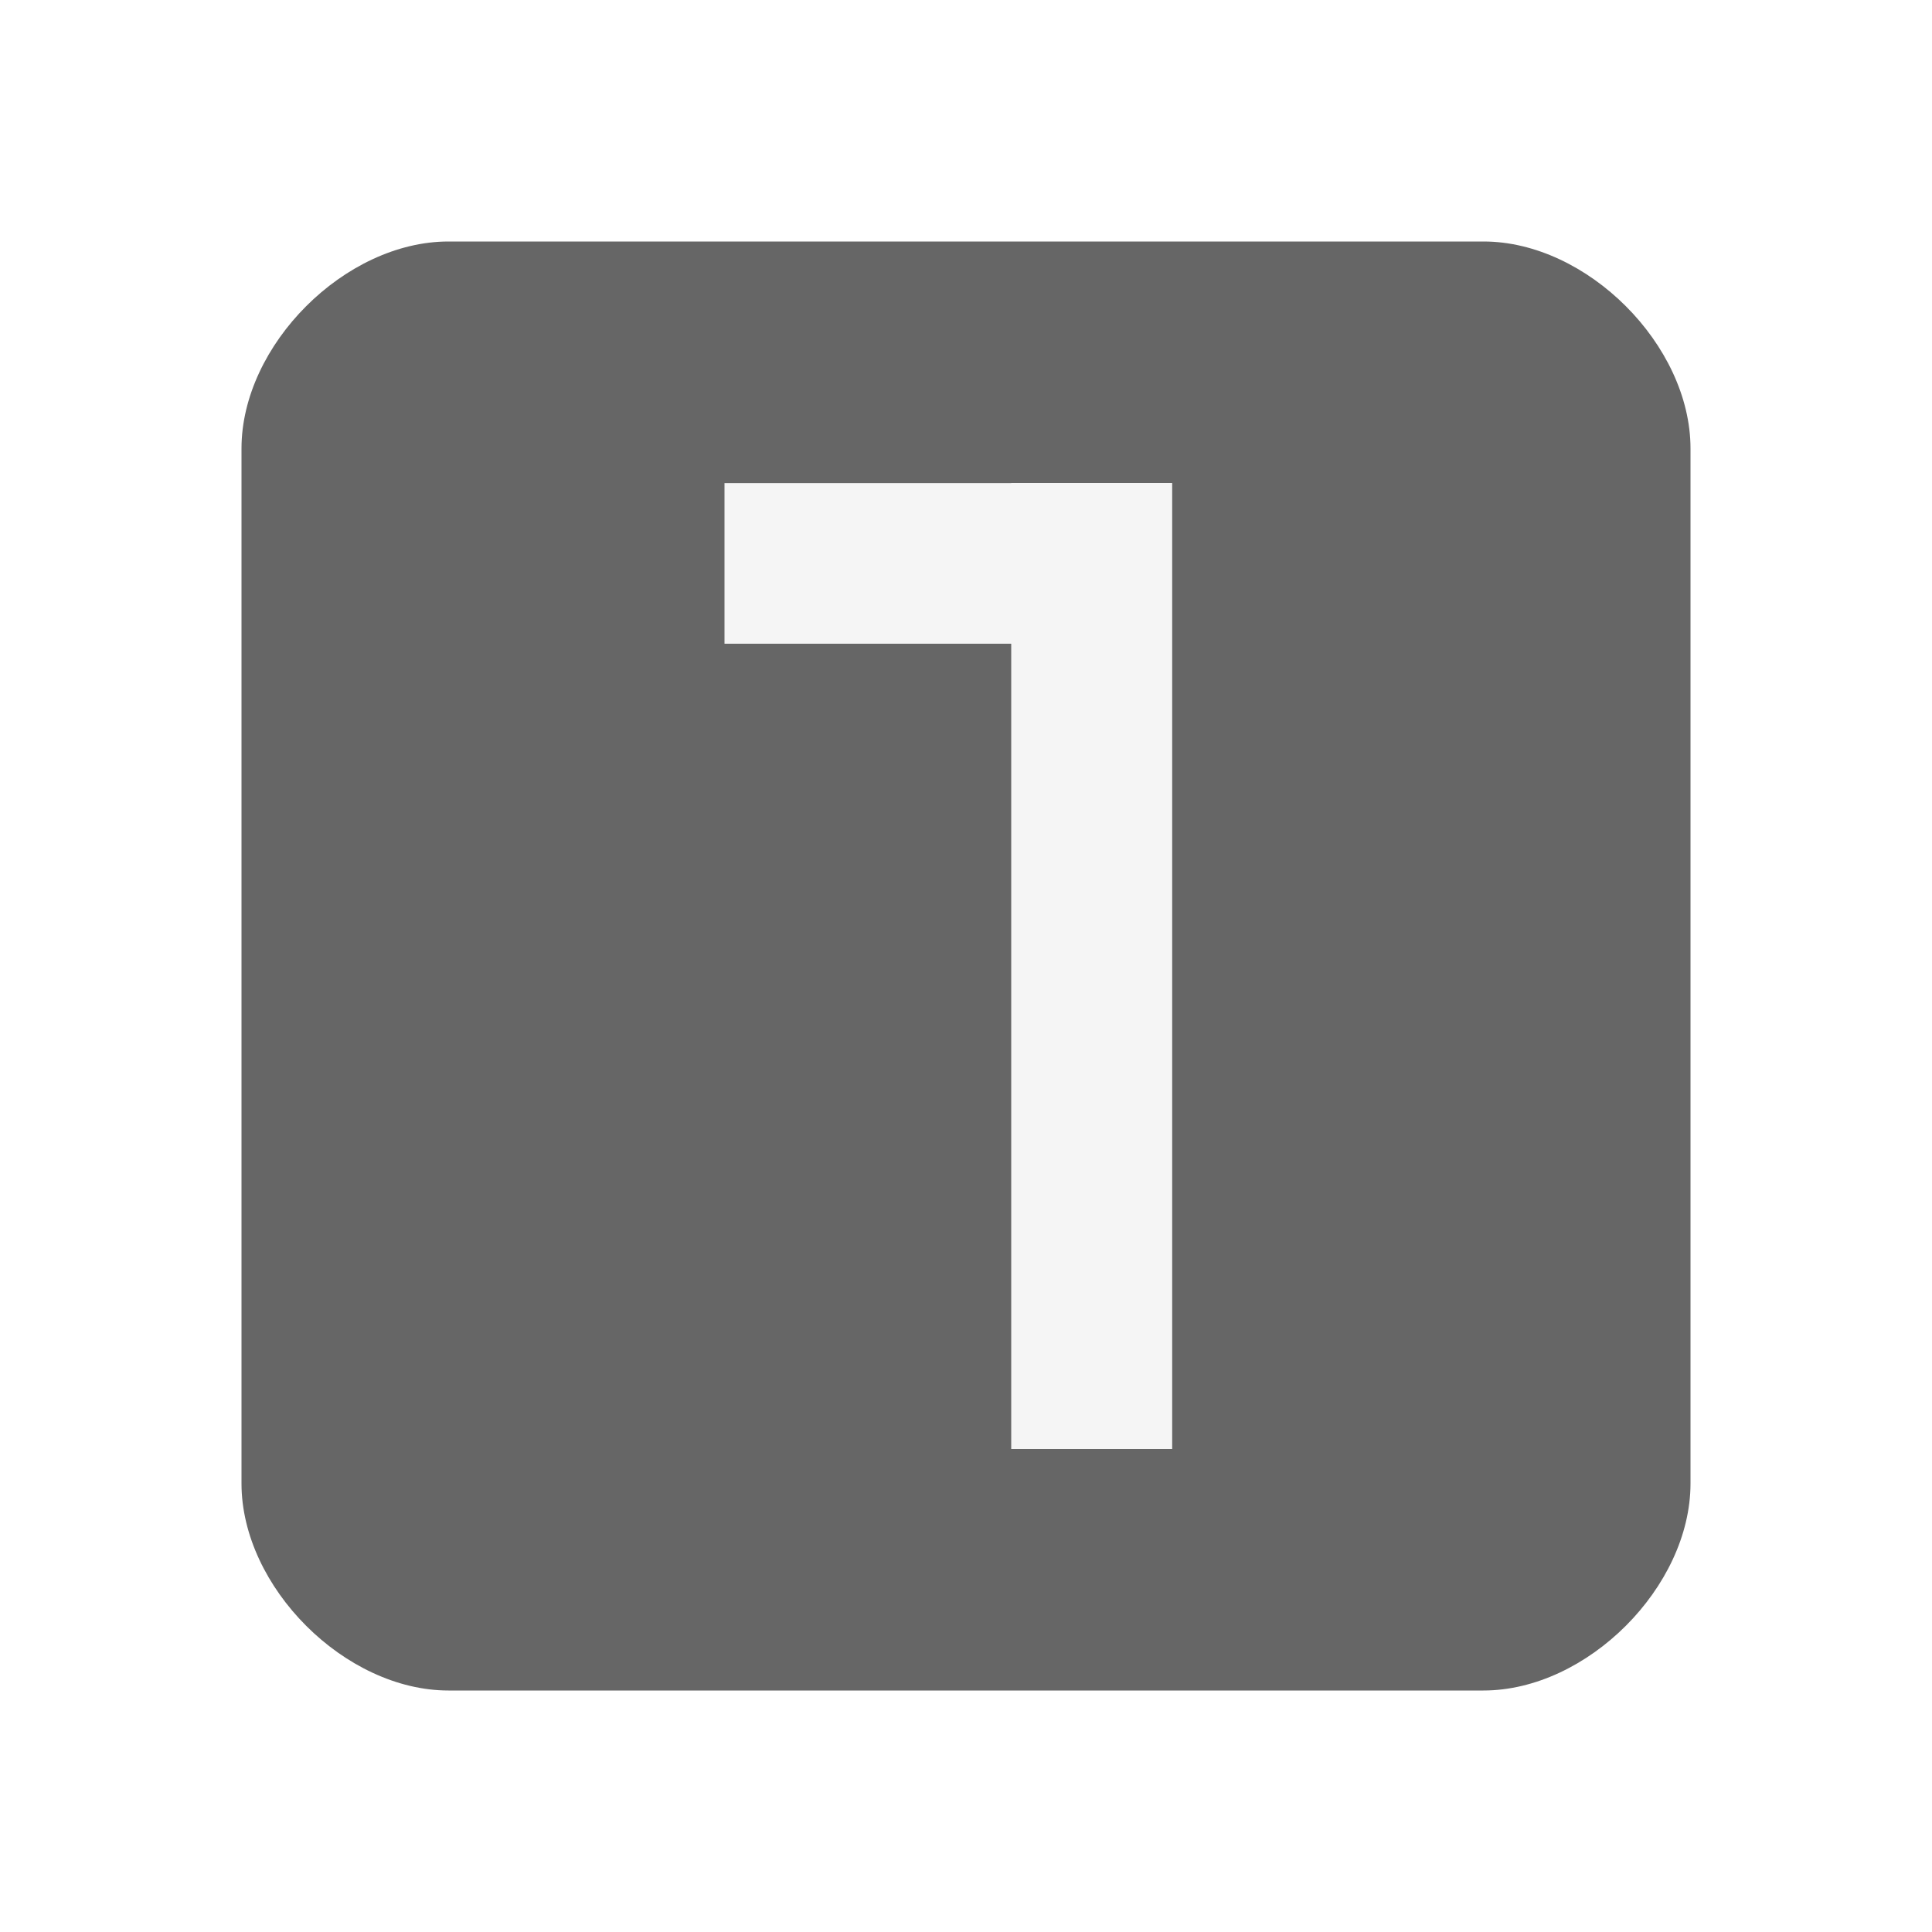
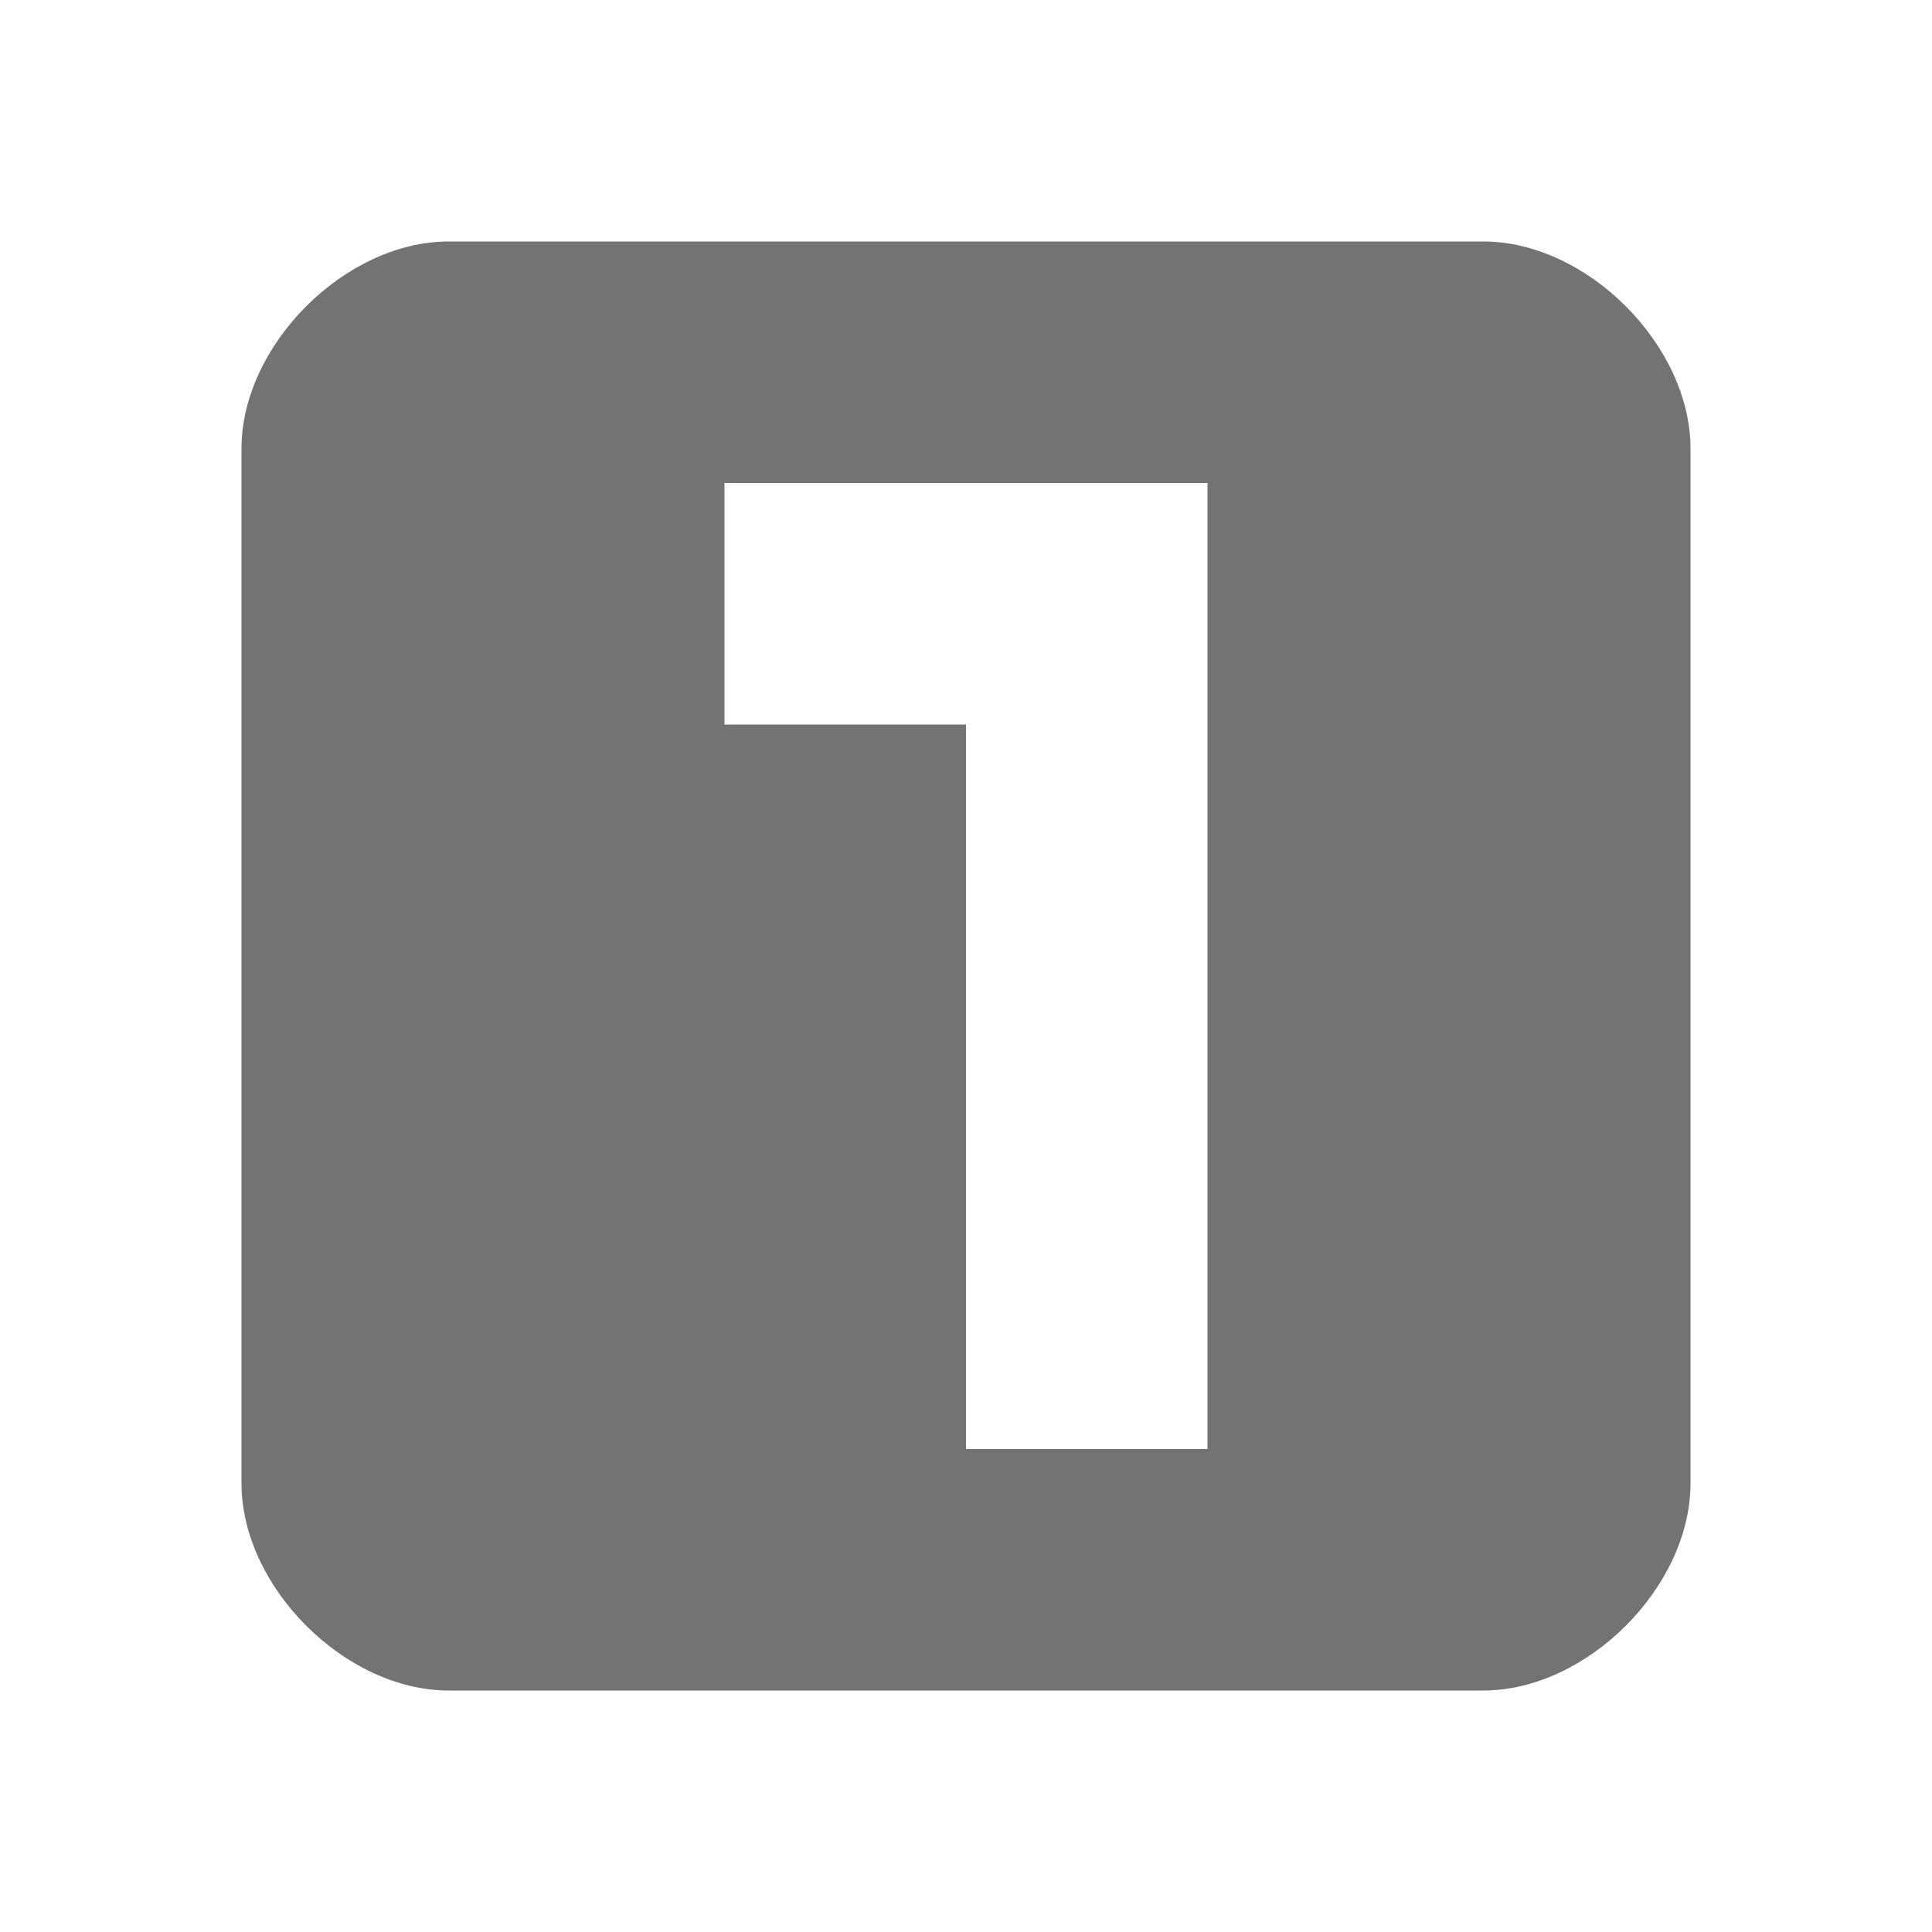
<svg xmlns="http://www.w3.org/2000/svg" width="16" height="16" viewBox="0 0 16 16" id="svg2" version="1.1">
  <defs id="defs10" />
-   <path style="opacity:1;fill:#000000;fill-opacity:0.6;stroke:none;stroke-width:1.5;stroke-linecap:round;stroke-linejoin:round;stroke-miterlimit:4;stroke-dasharray:none;stroke-opacity:1" d="M 3.714,2 C 2.857,2 2,2.857 2,3.714 L 2,12.286 C 2,13.143 2.857,14 3.714,14 l 8.571,0 C 13.143,14 14,13.143 14,12.286 L 14,3.714 C 14,2.857 13.143,2 12.286,2 L 3.714,2 Z" id="rect4216" />
-   <path style="fill:none;fill-rule:evenodd;stroke:#f5f5f5;stroke-width:1.333;stroke-linecap:butt;stroke-linejoin:miter;stroke-miterlimit:4;stroke-dasharray:none;stroke-opacity:1" d="m 9.041,12 0,-8" id="path4135" />
-   <path style="fill:none;fill-rule:evenodd;stroke:#f5f5f5;stroke-width:1.33;stroke-linecap:butt;stroke-linejoin:miter;stroke-miterlimit:4;stroke-dasharray:none;stroke-opacity:1" d="m 6,4.666 3,0" id="path4141" />
+   <path style="opacity:1;fill:#000000;fill-opacity:0.55;stroke:none;stroke-width:1.5;stroke-linecap:round;stroke-linejoin:round;stroke-miterlimit:4;stroke-dasharray:none;stroke-opacity:1" d="M 3.715 2 C 2.858 2 2 2.858 2 3.715 L 2 12.285 C 2 13.142 2.858 14 3.715 14 L 12.285 14 C 13.142 14 14 13.142 14 12.285 L 14 3.715 C 14 2.858 13.142 2 12.285 2 L 3.715 2 z M 6 4 L 8 4 L 10 4 L 10 6 L 10 12 L 8 12 L 8 6 L 6 6 L 6 4 z " id="rect4216" />
</svg>
